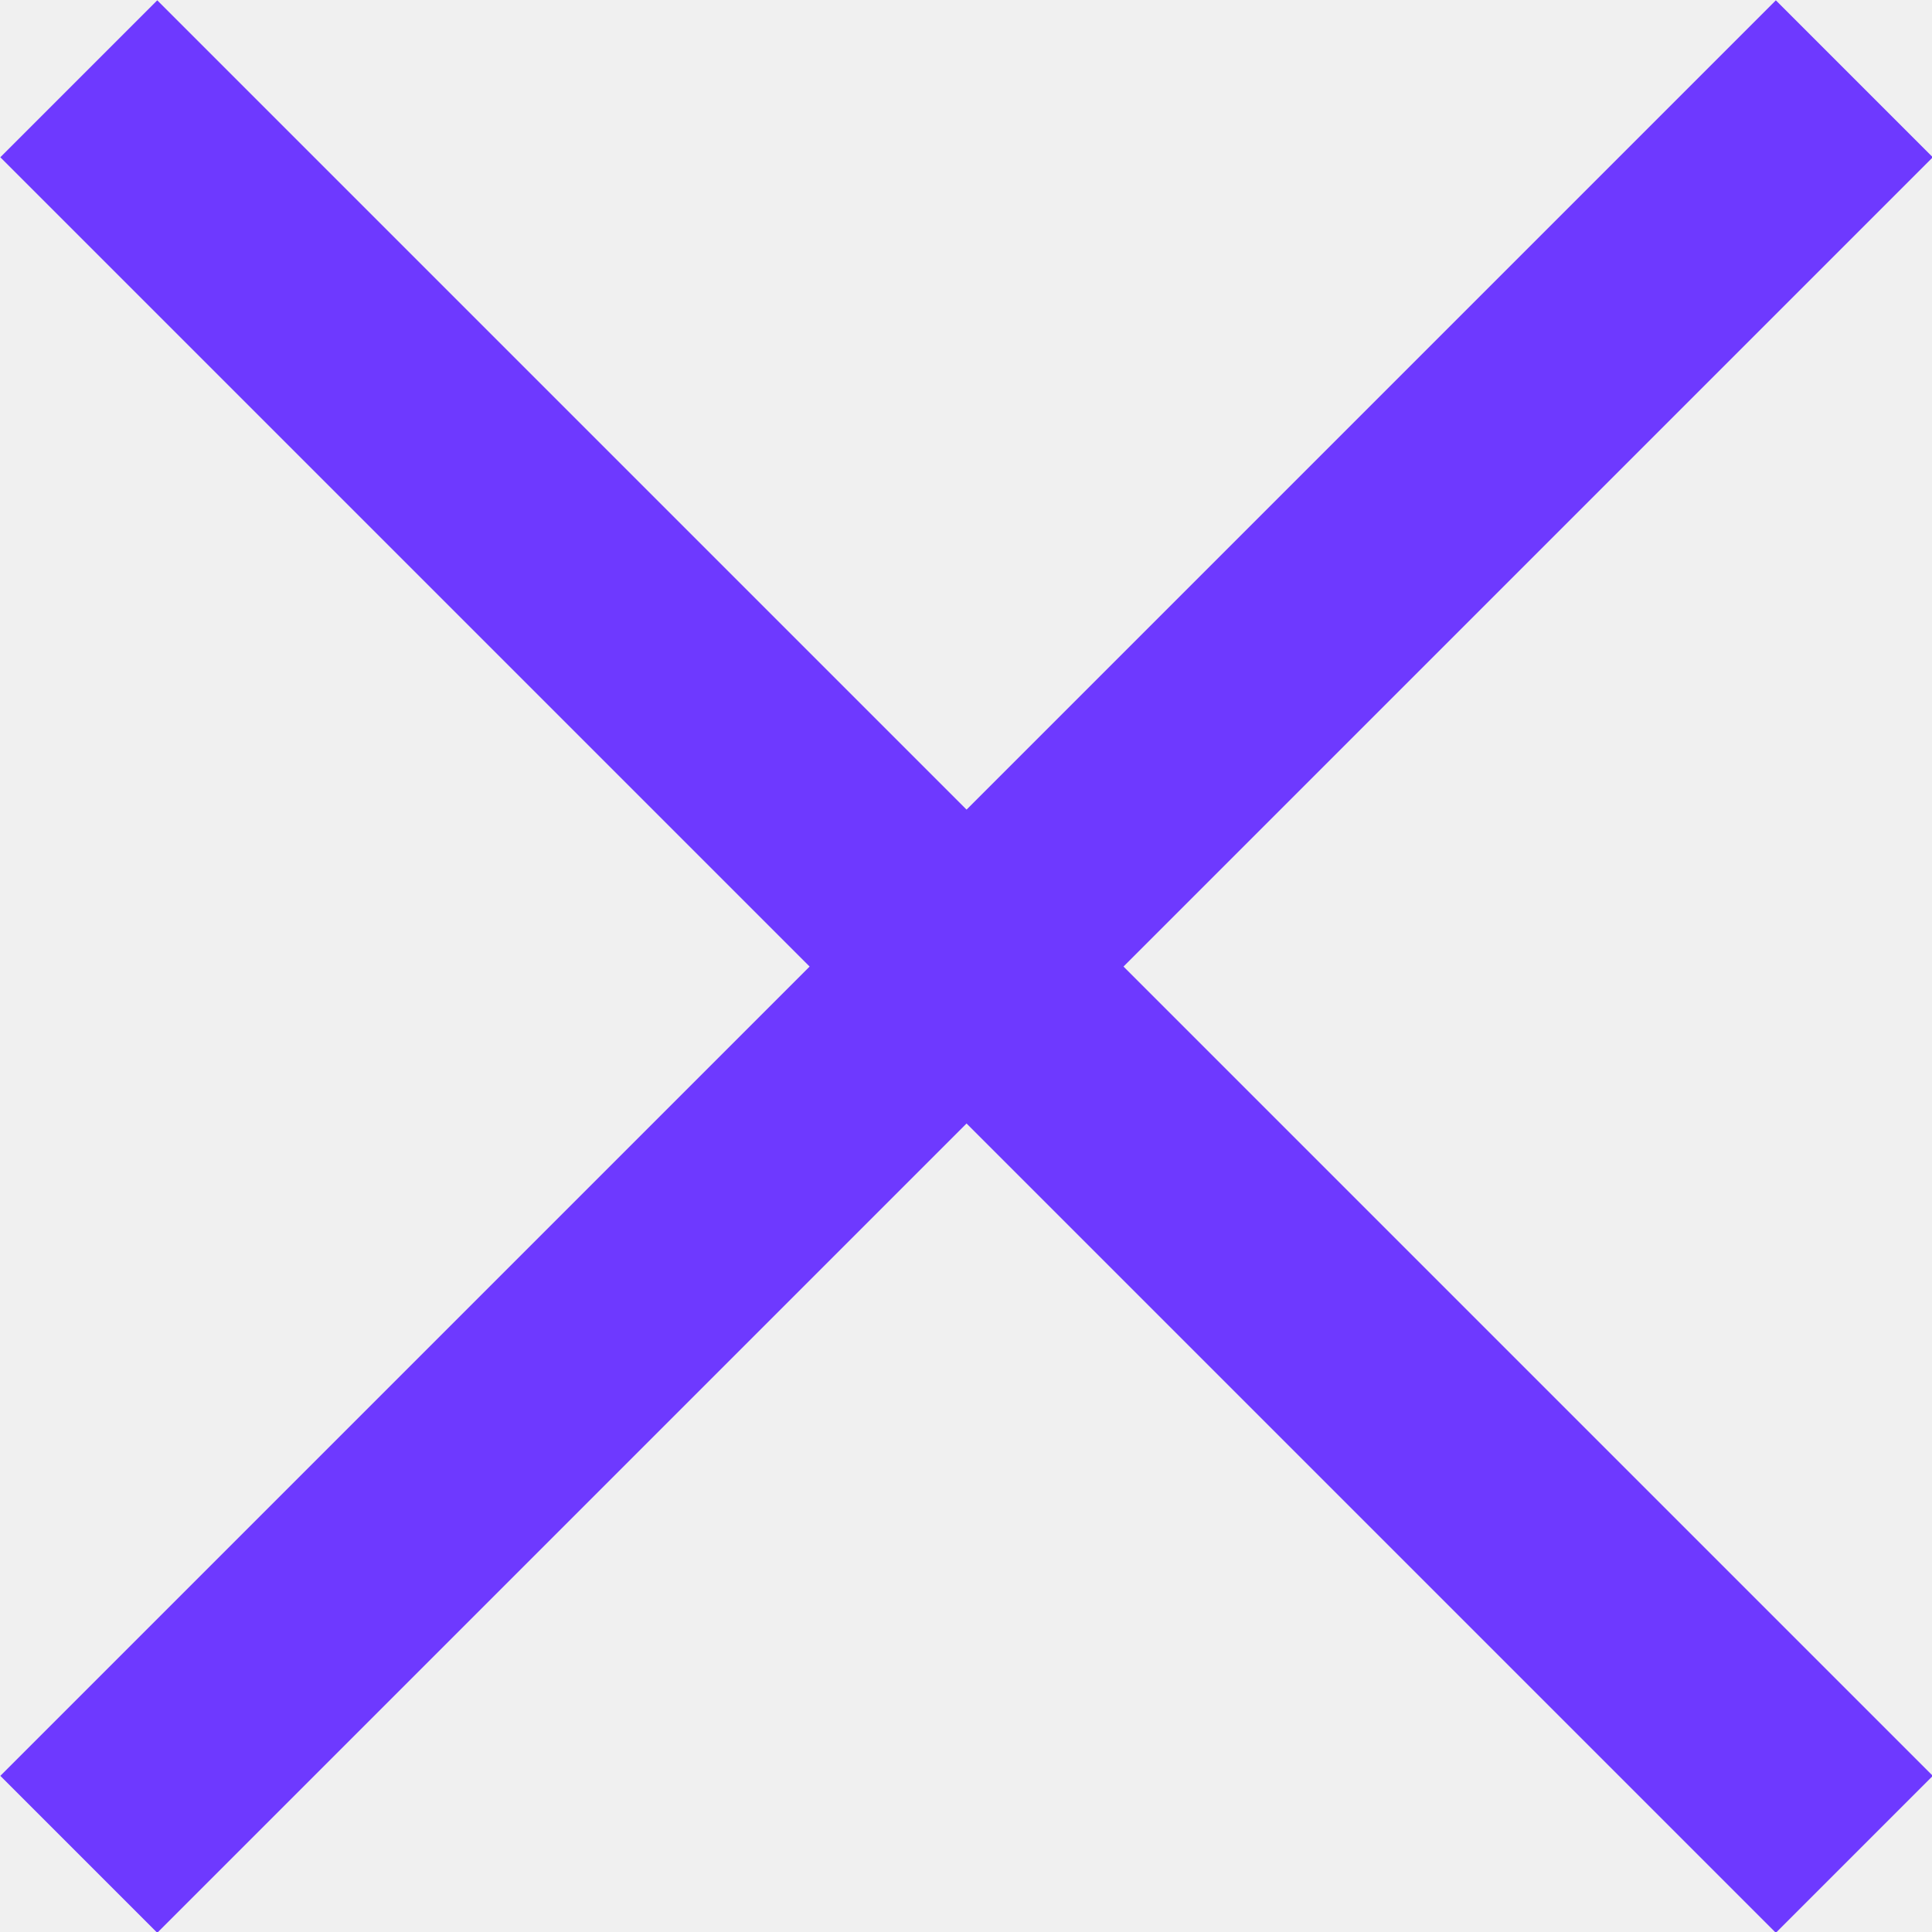
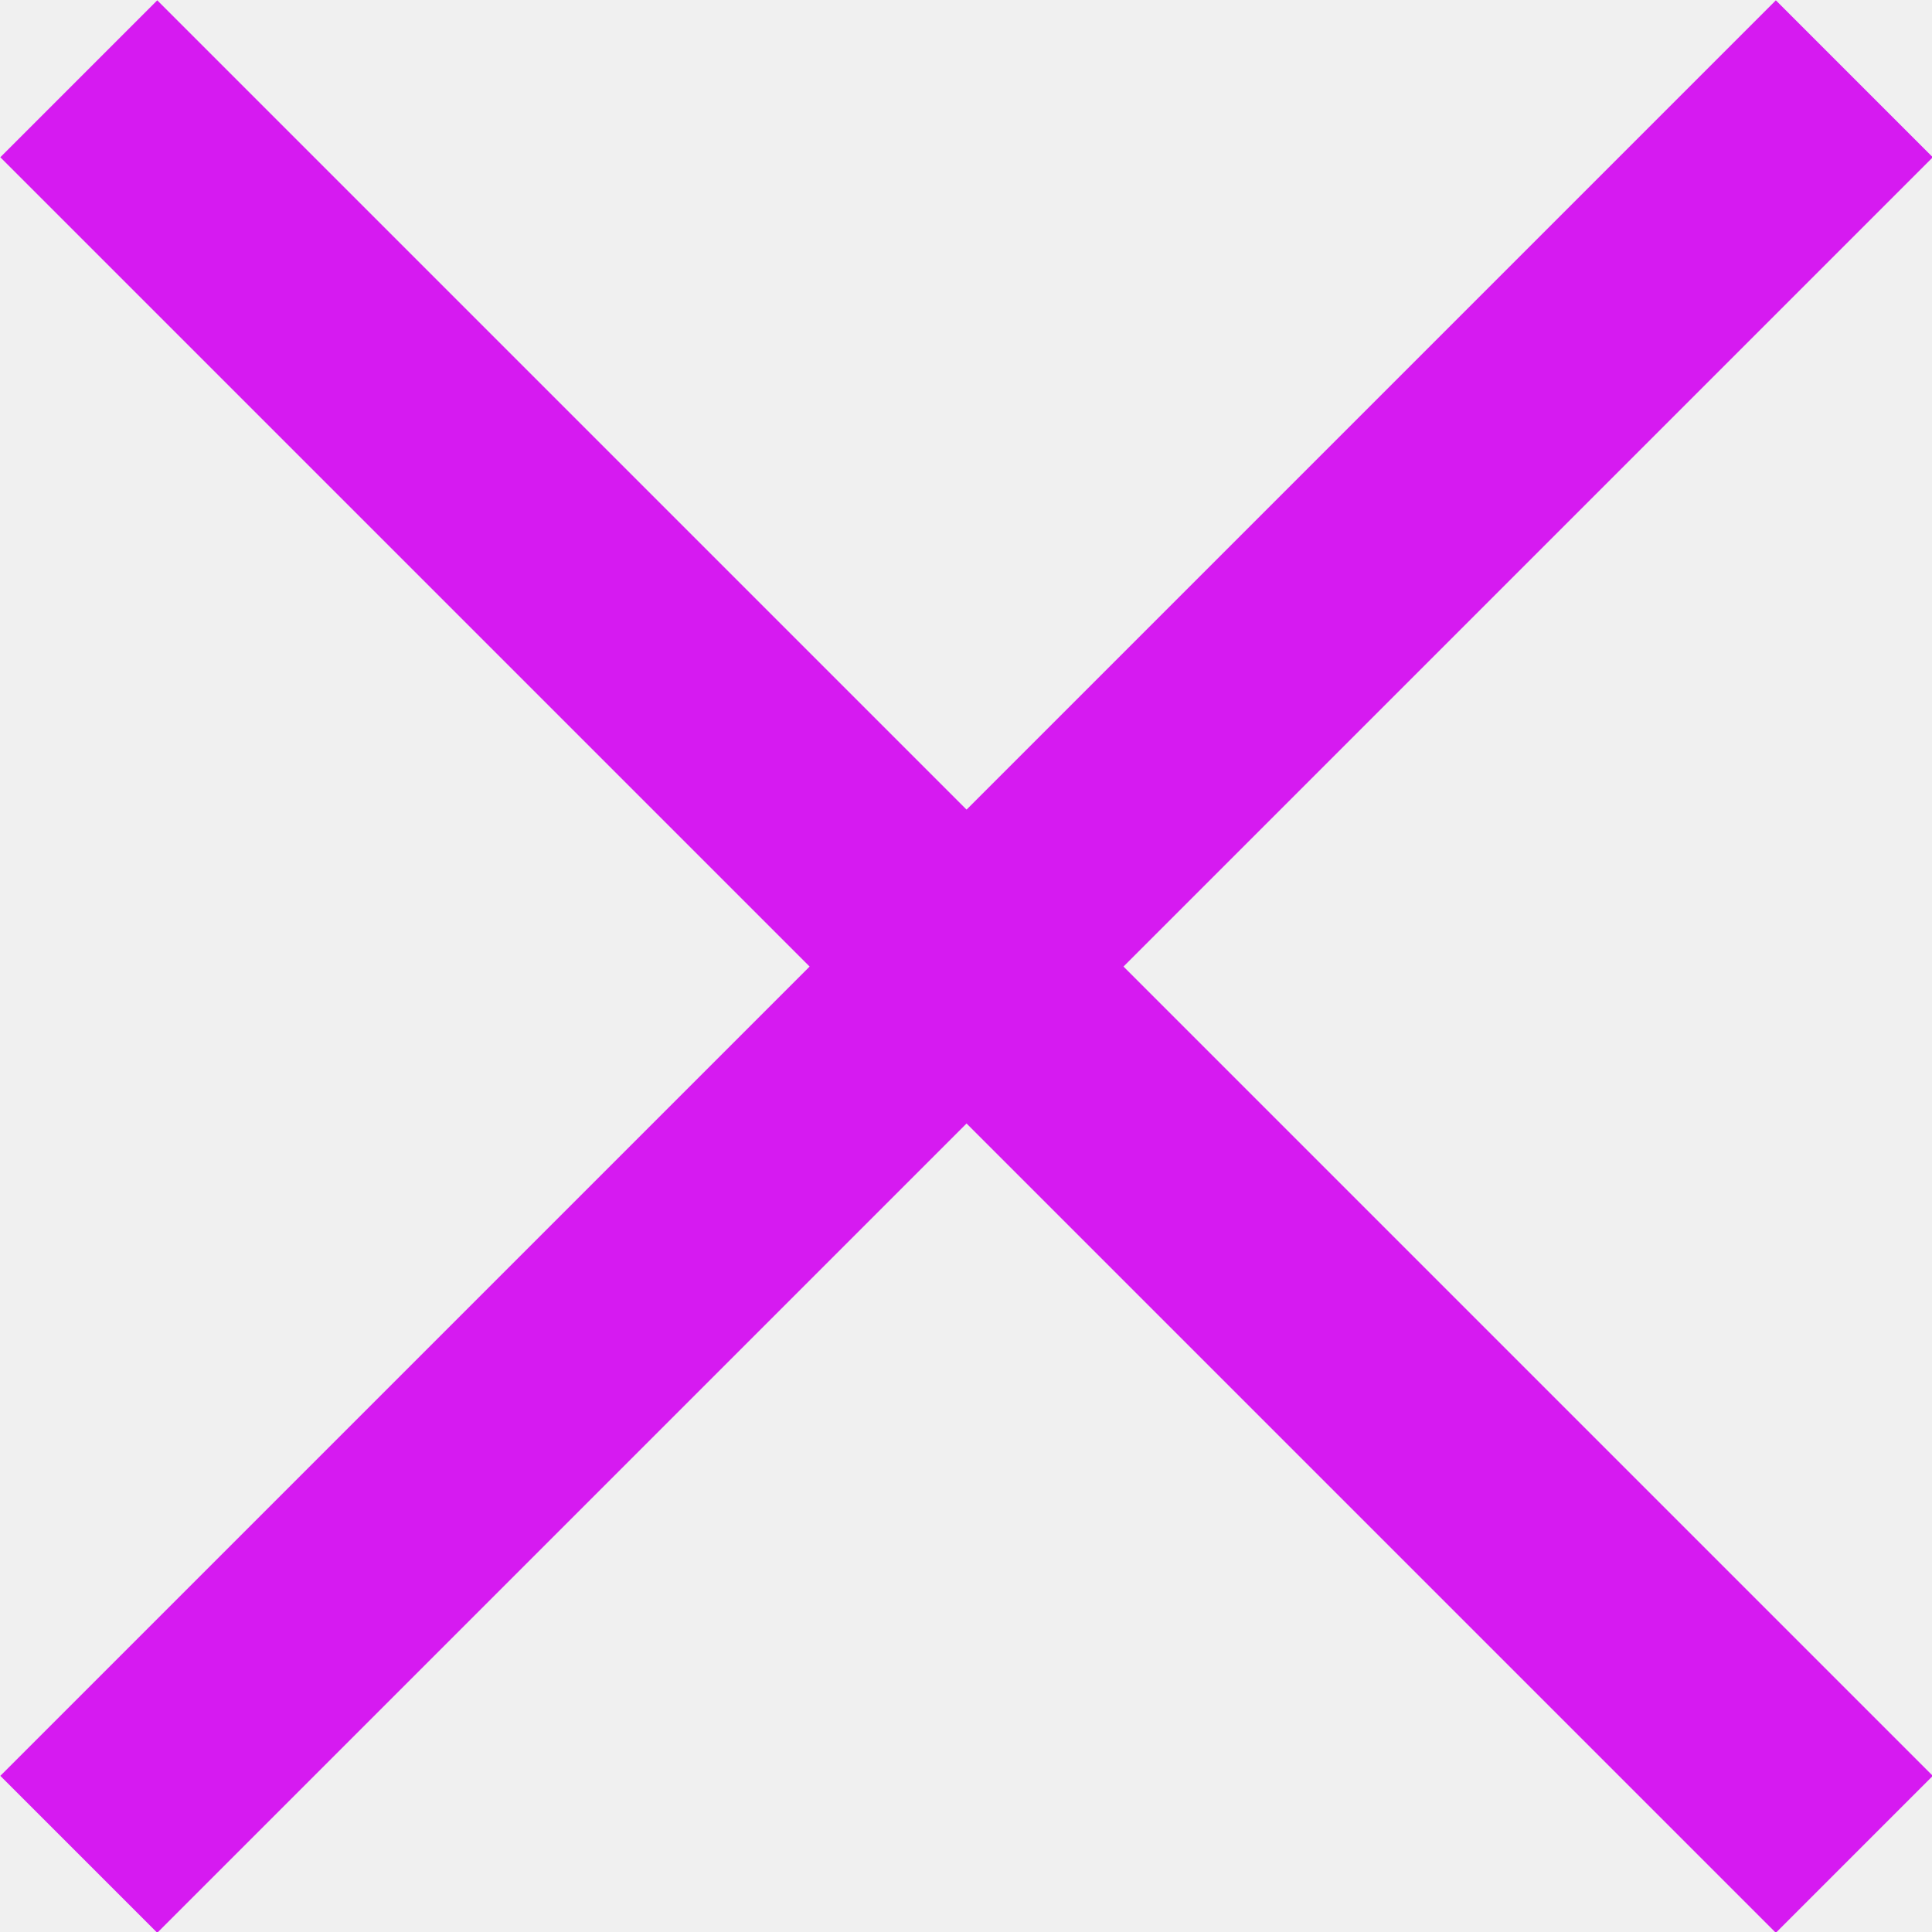
<svg xmlns="http://www.w3.org/2000/svg" id="Layer_2" viewBox="0 0 17.41 17.41">
  <defs>
    <style>
      .cls-1 {
        fill: #fff;
-         stroke: #6e39ff;
+         stroke: #d61af1;
        stroke-miterlimit: 10;
        stroke-width: 2px;
      }
    </style>
  </defs>
  <line class="cls-1" x1=".71" y1=".71" x2="16.71" y2="16.71" />
  <line class="cls-1" x1="16.71" y1=".71" x2=".71" y2="16.71" />
</svg>
